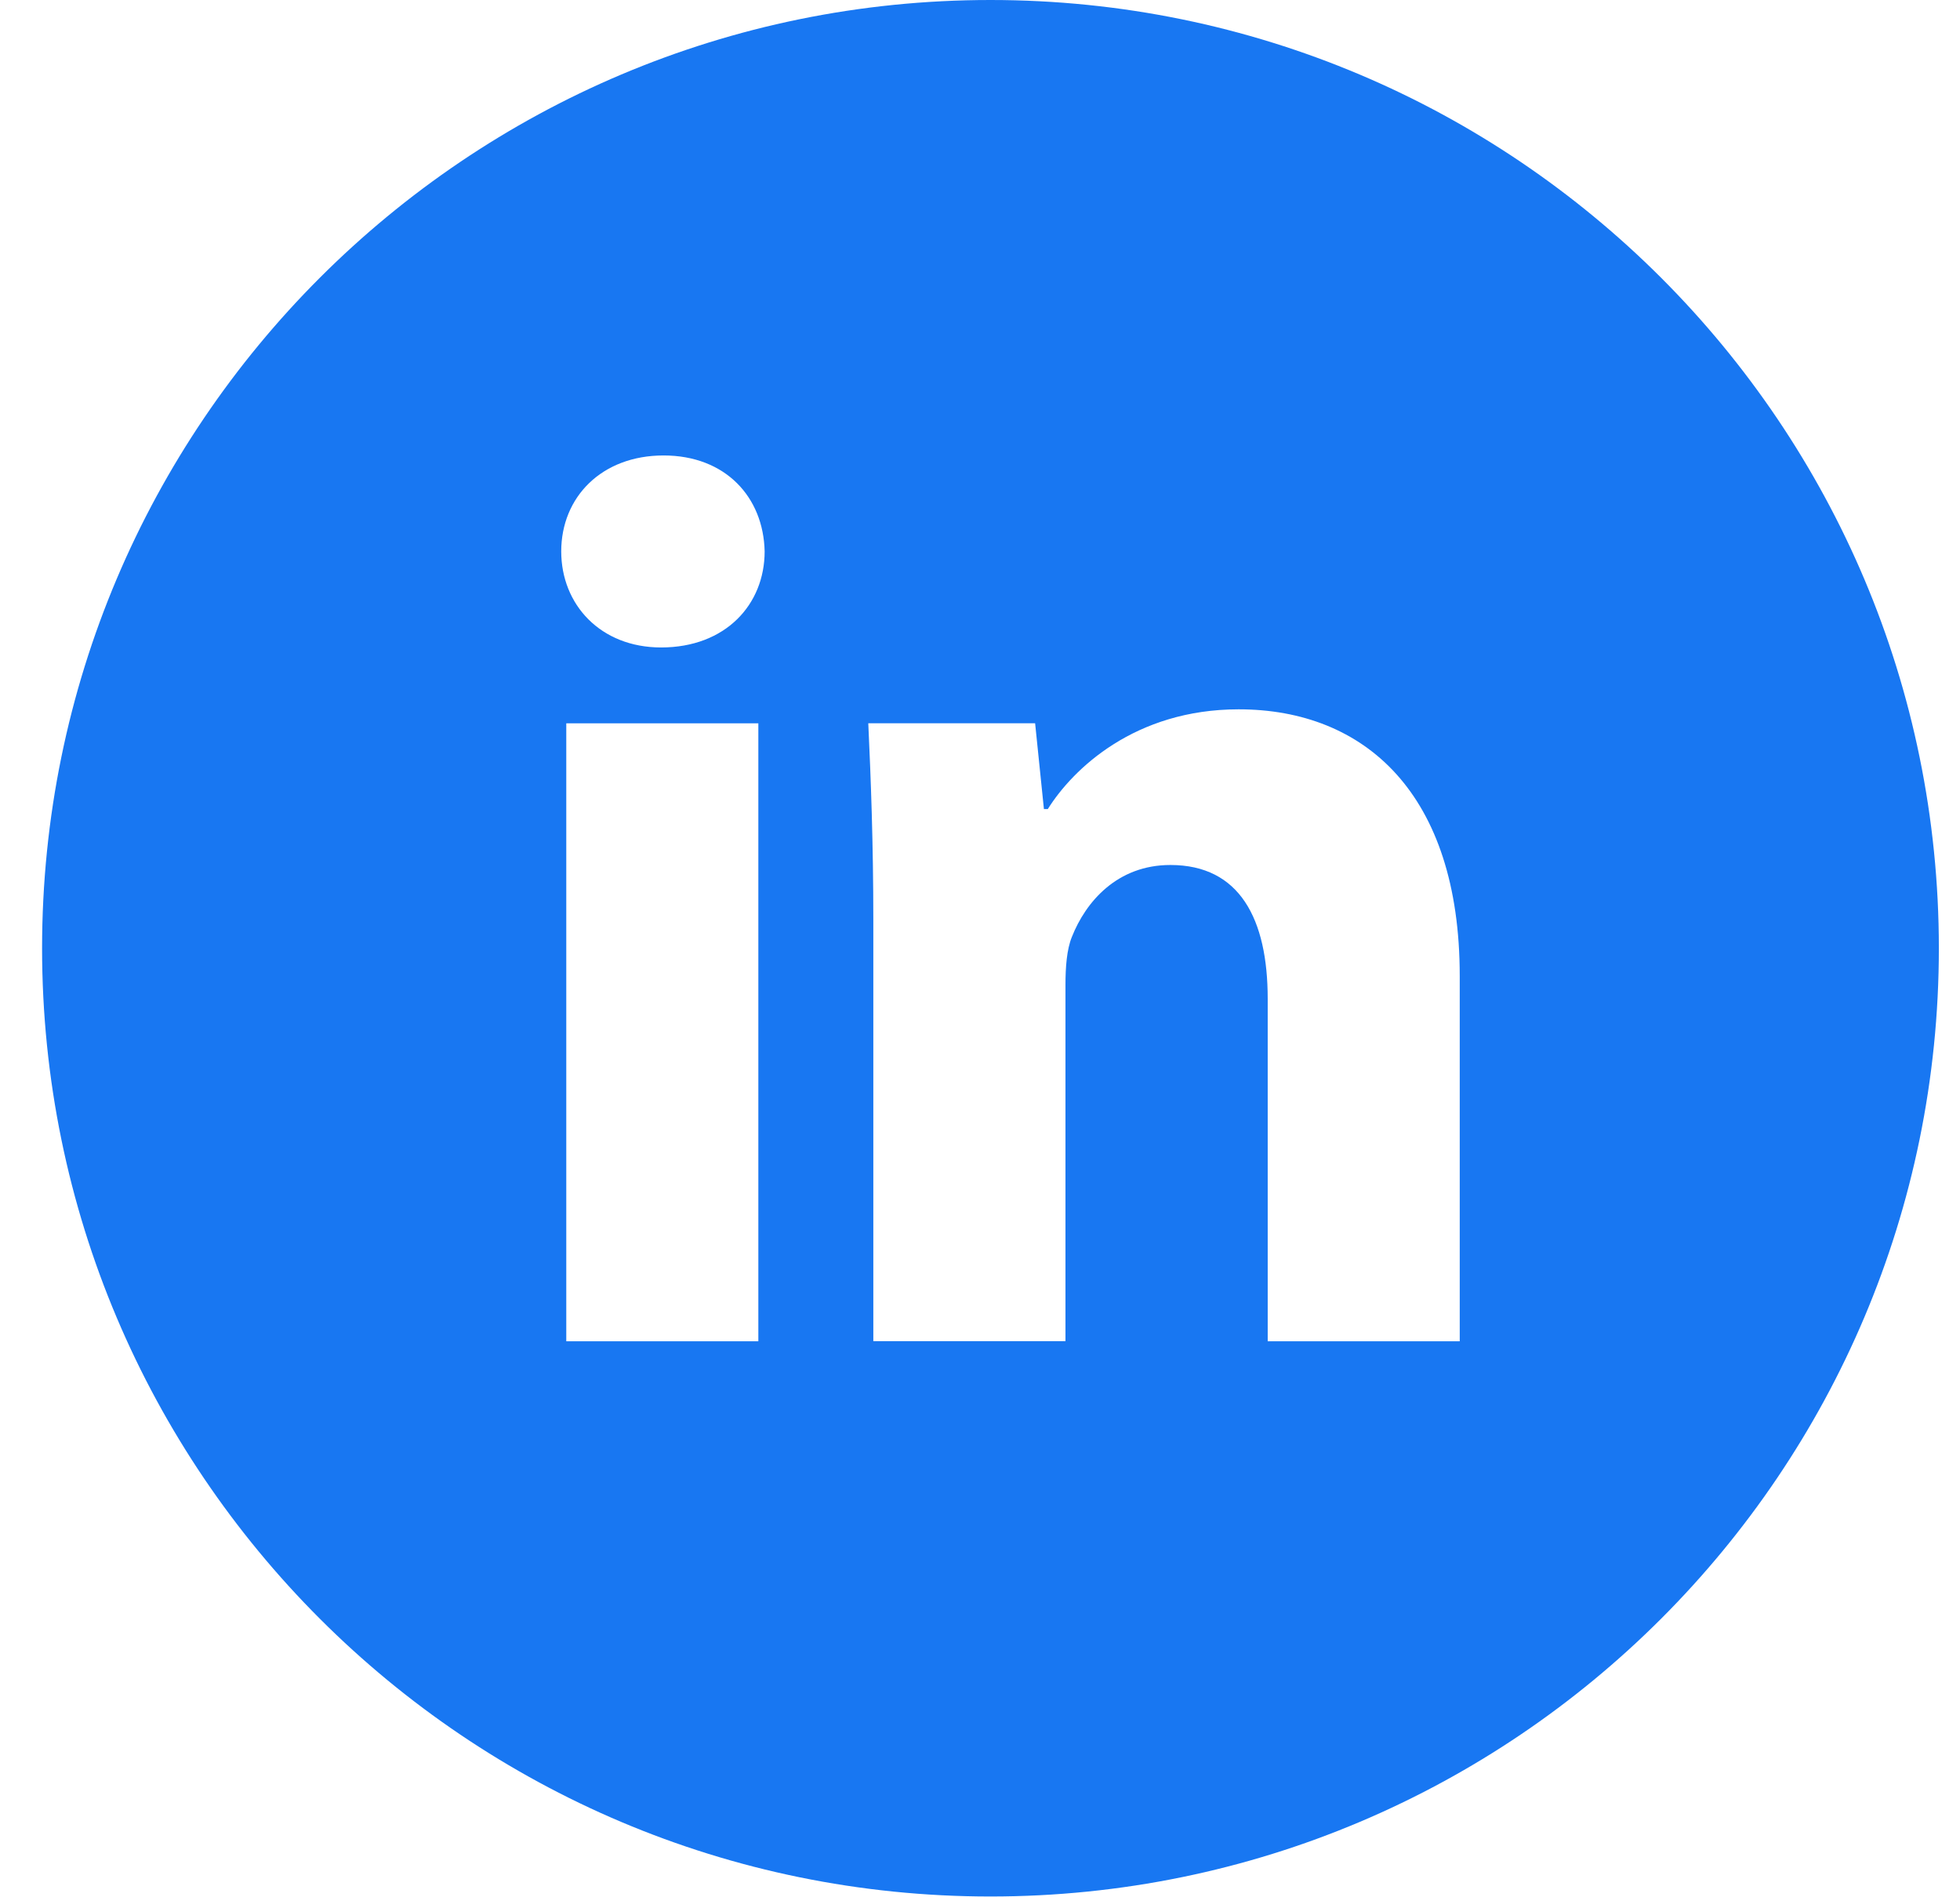
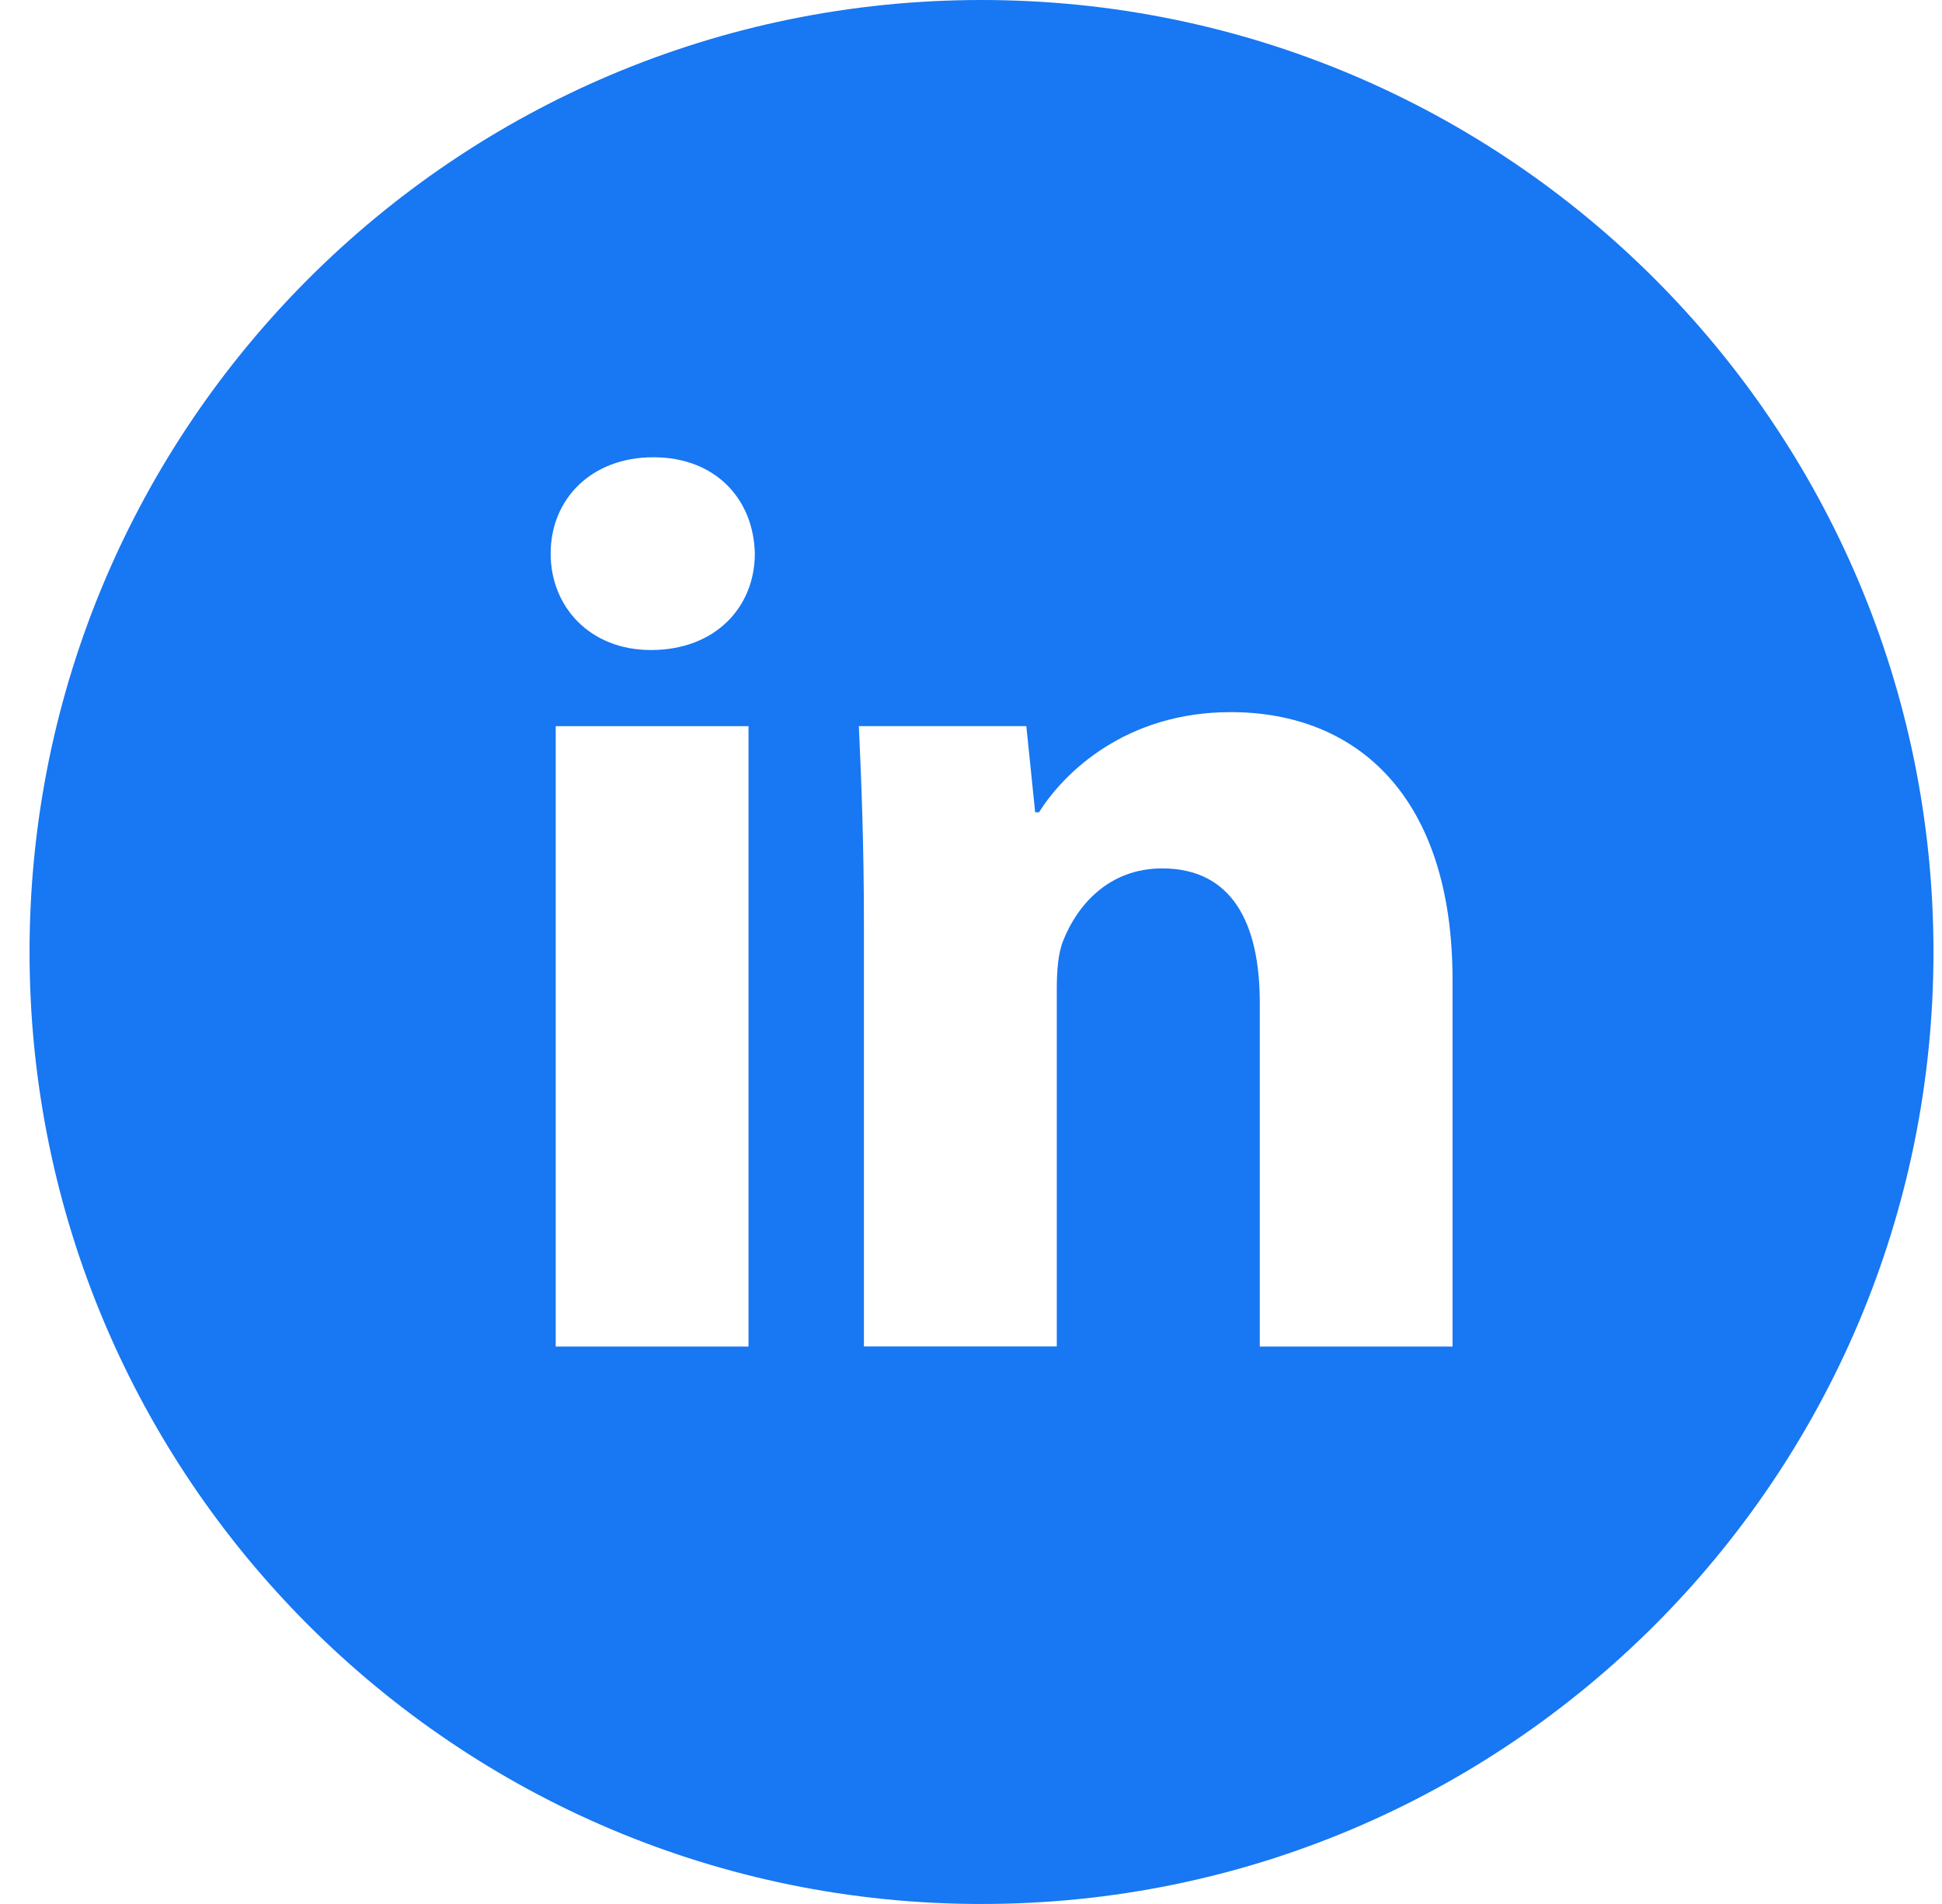
- <svg xmlns="http://www.w3.org/2000/svg" width="31" height="30" viewBox="0 0 51 50" fill="none">
+ <svg xmlns="http://www.w3.org/2000/svg" width="51" height="50" viewBox="0 0 51 50" fill="none">
  <path d="M25.776 0C11.969 0 0.776 11.193 0.776 25C0.776 38.807 11.969 50 25.776 50C39.584 50 50.776 38.807 50.776 25C50.776 11.193 39.584 0 25.776 0ZM19.657 35.362H14.594V19.07H19.657V35.362ZM17.094 17.07C15.495 17.07 14.461 15.938 14.461 14.537C14.461 13.107 15.526 12.008 17.159 12.008C18.792 12.008 19.792 13.107 19.823 14.537C19.823 15.938 18.792 17.07 17.094 17.07ZM38.146 35.362H33.084V26.333C33.084 24.232 32.349 22.805 30.519 22.805C29.12 22.805 28.289 23.771 27.922 24.701C27.787 25.031 27.753 25.5 27.753 25.966V35.359H22.688V24.266C22.688 22.232 22.623 20.531 22.555 19.068H26.953L27.185 21.331H27.287C27.953 20.268 29.586 18.701 32.318 18.701C35.649 18.701 38.146 20.932 38.146 25.729V35.362Z" fill="#1877F2" />
</svg>
